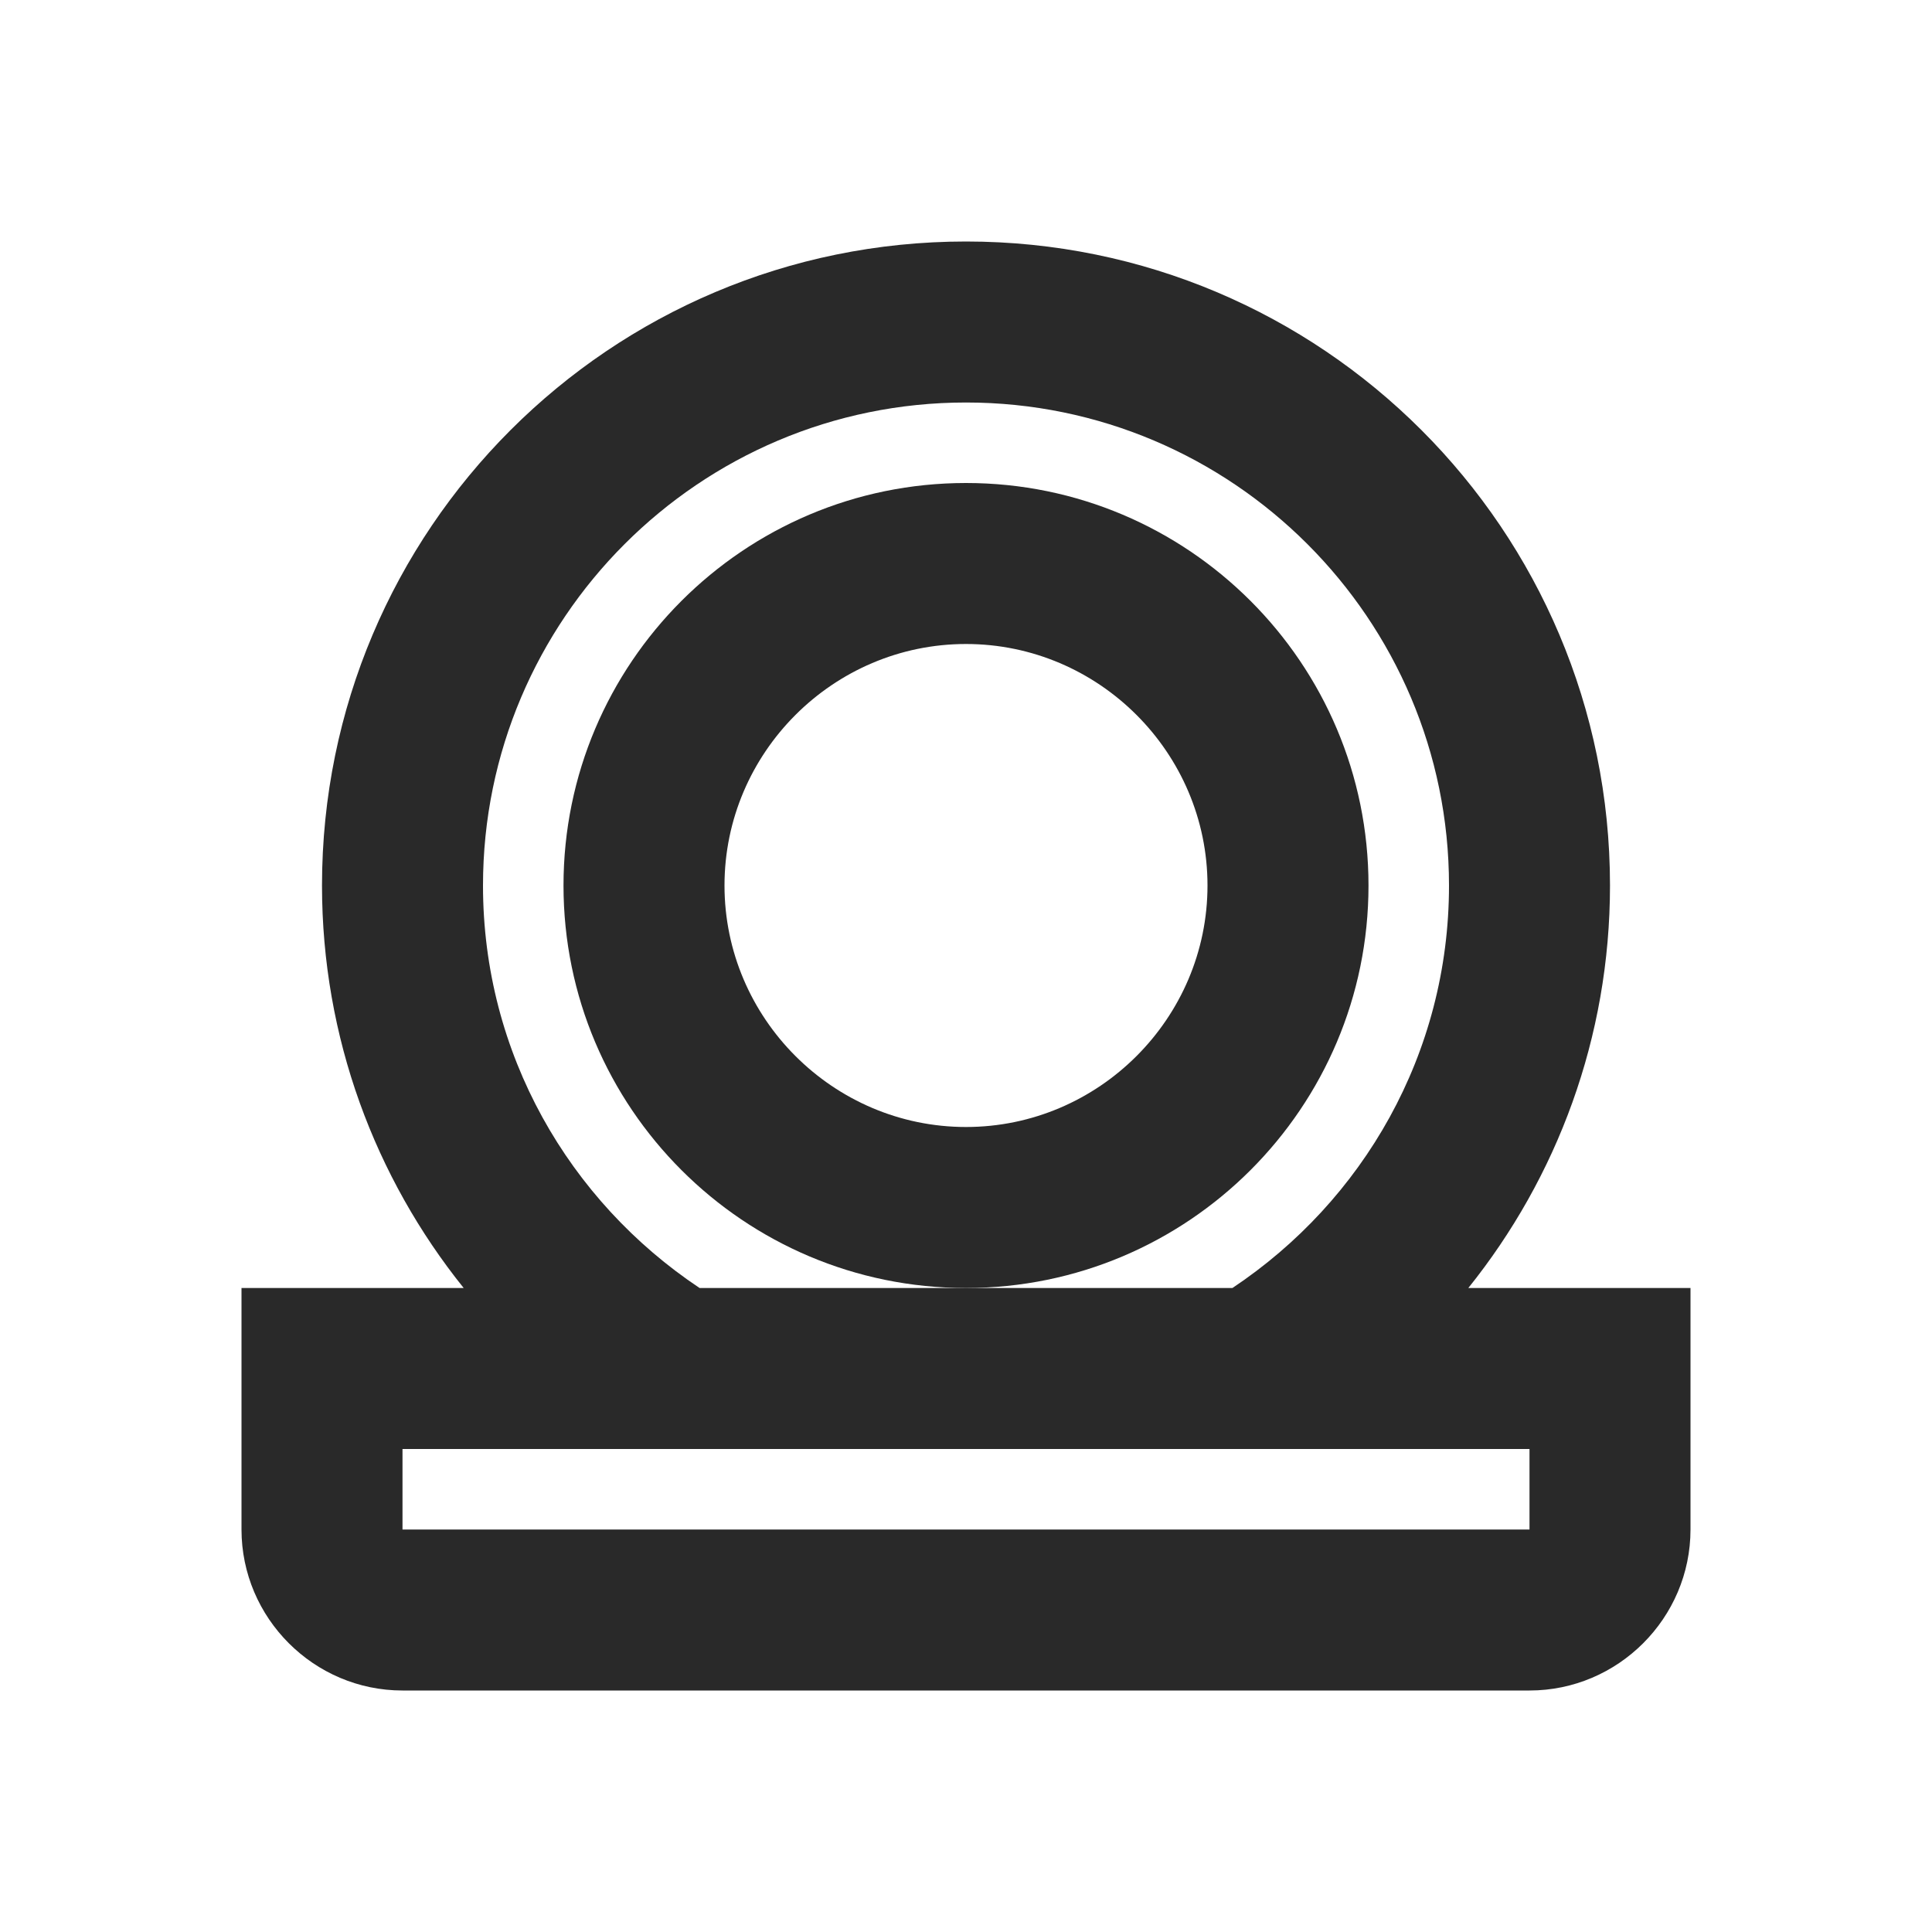
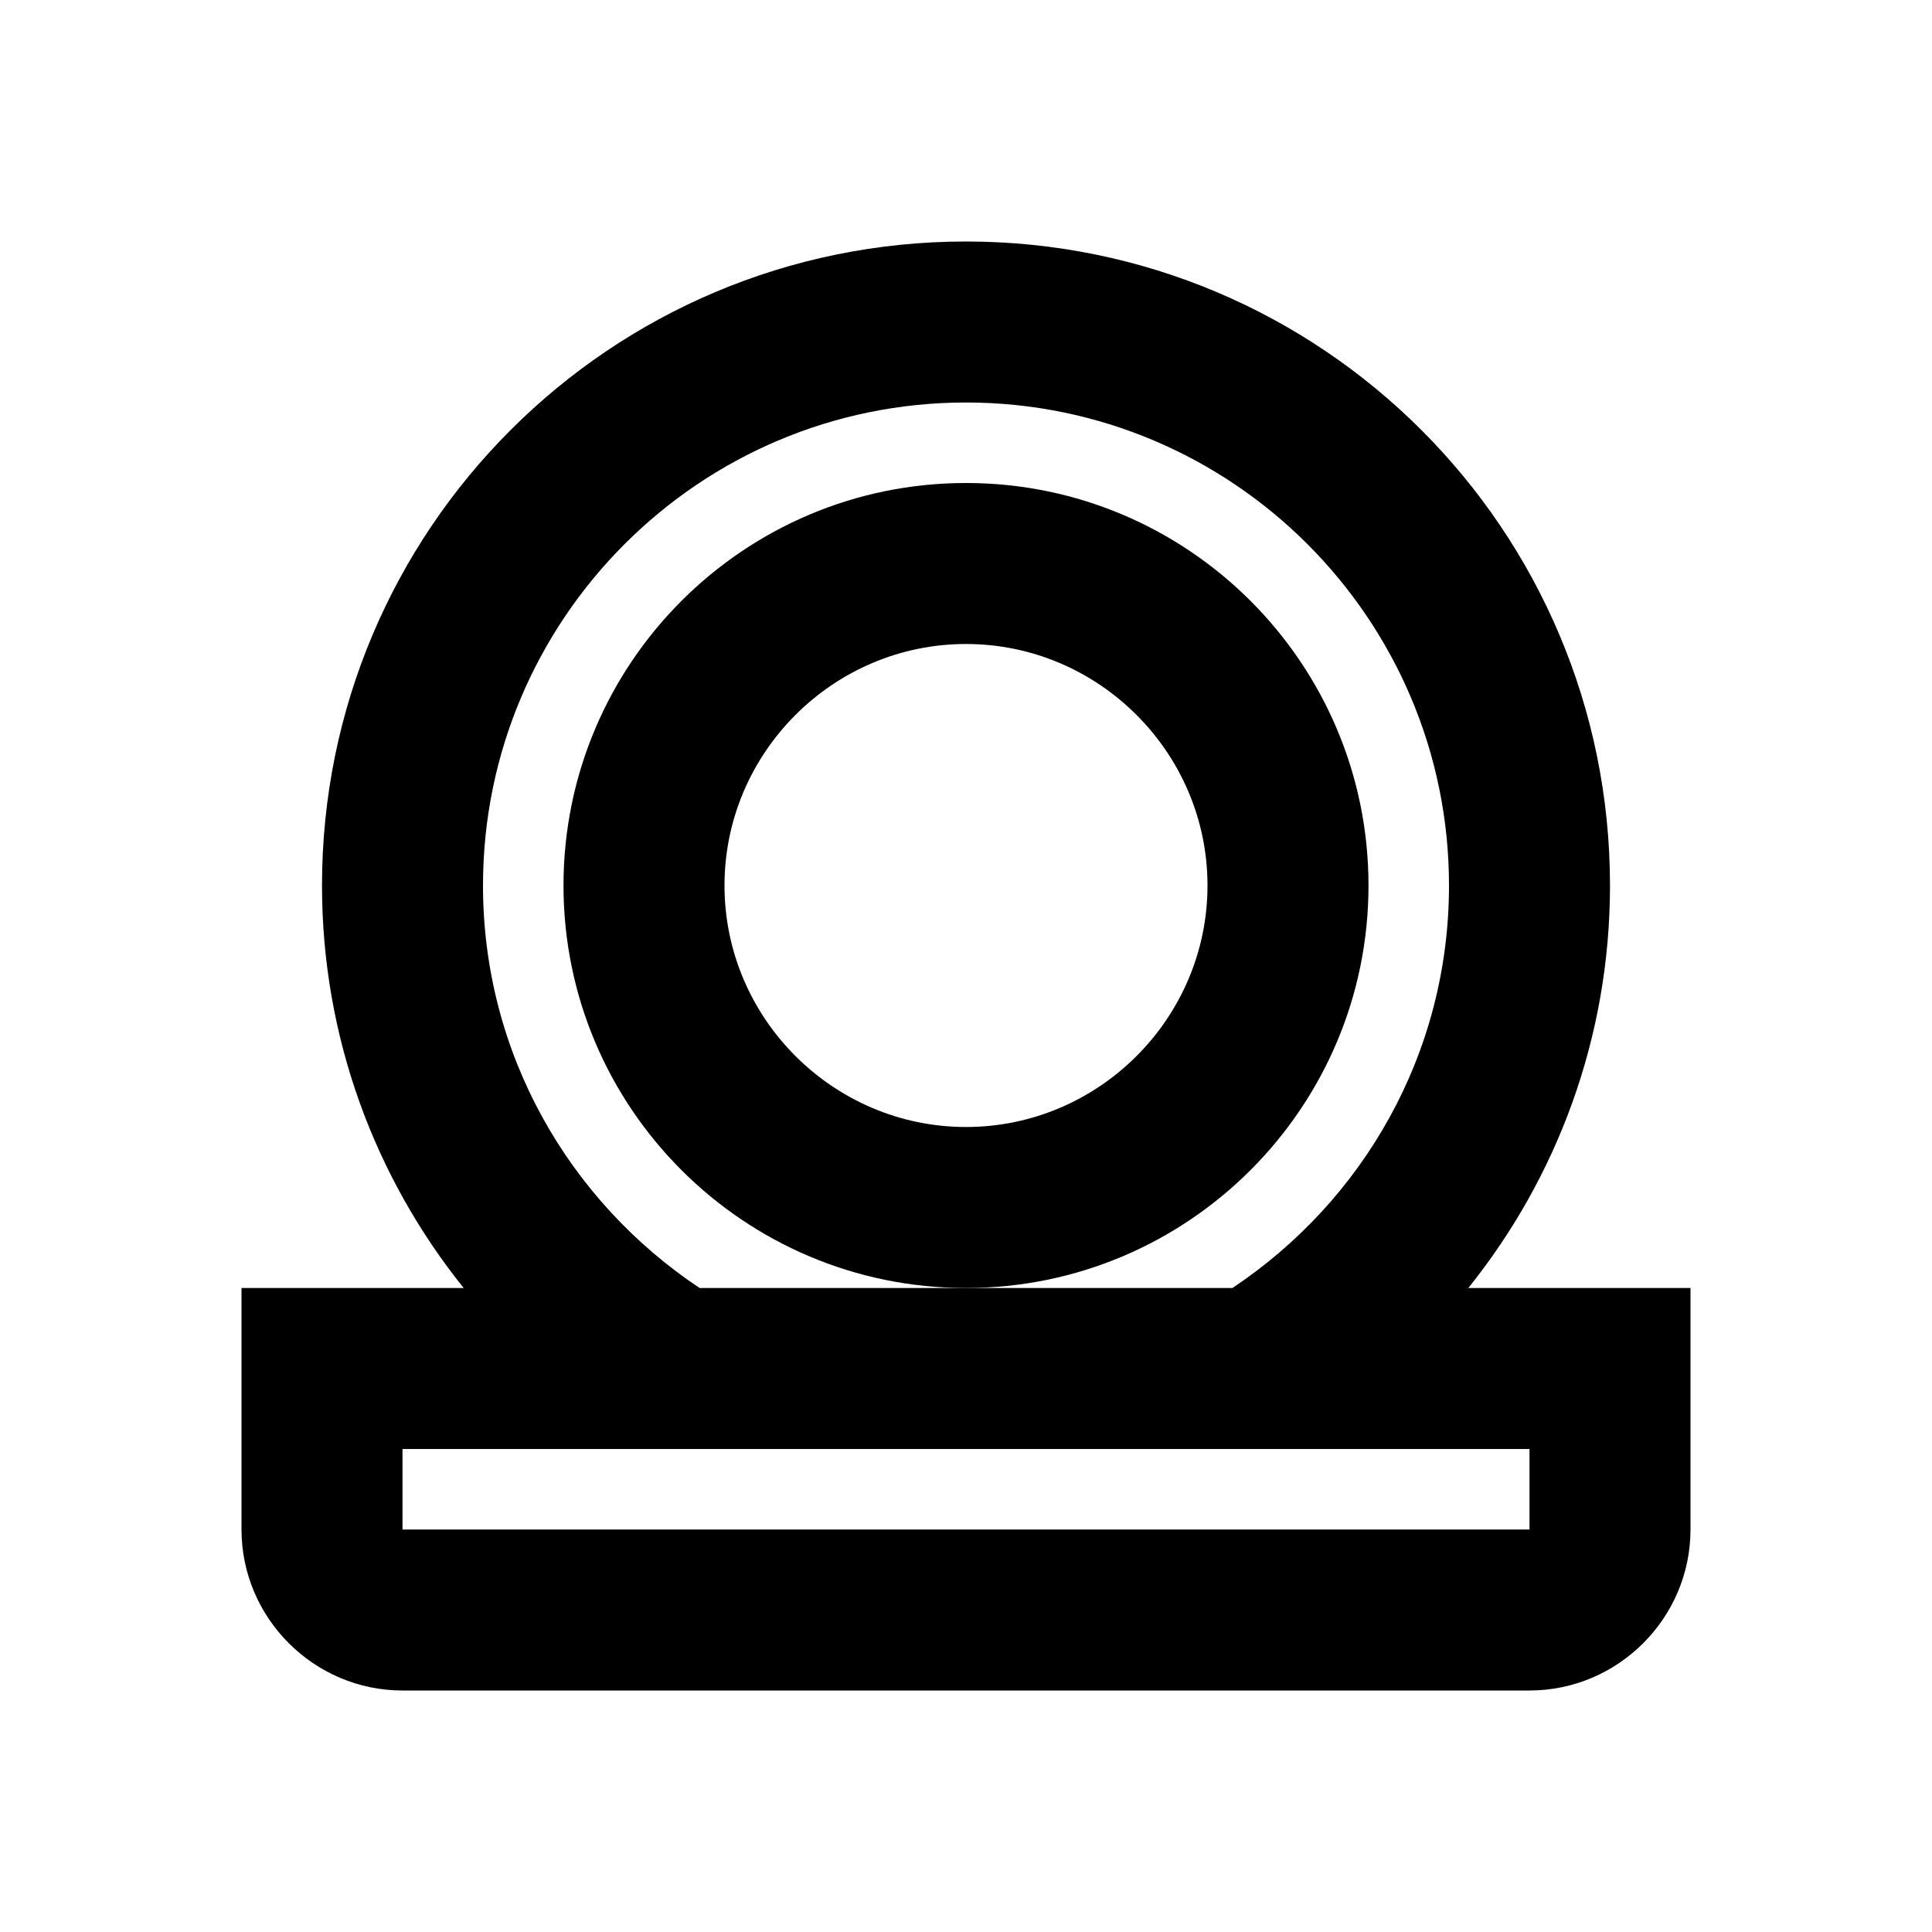
<svg xmlns="http://www.w3.org/2000/svg" width="30" height="30" viewBox="0 0 30 30" fill="none">
-   <path d="M15 10C17.062 10 18.75 11.688 18.75 13.75C18.75 15.812 17.062 17.5 15 17.5C12.938 17.5 11.25 15.812 11.25 13.75C11.25 11.688 12.938 10 15 10ZM15 7.5C11.55 7.5 8.75 10.3 8.75 13.75C8.75 17.2 11.55 20 15 20C18.45 20 21.25 17.2 21.25 13.75C21.25 10.3 18.45 7.5 15 7.5Z" fill="#292929" />
-   <path d="M22.8 20C24.175 18.288 25 16.113 25 13.75C25 8.225 20.525 3.75 15 3.75C9.475 3.75 5 8.225 5 13.75C5 16.113 5.825 18.288 7.2 20H3.75V23.75C3.75 25.125 4.875 26.25 6.25 26.25H23.75C25.125 26.25 26.25 25.125 26.25 23.75V20H22.8ZM7.5 13.75C7.5 9.613 10.863 6.25 15 6.25C19.137 6.25 22.5 9.613 22.5 13.75C22.5 16.363 21.163 18.65 19.137 20H10.863C8.838 18.65 7.5 16.363 7.5 13.75ZM23.75 23.75H6.25V22.5H23.75V23.75Z" fill="#292929" />
+   <path d="M15 10C17.062 10 18.75 11.688 18.75 13.75C18.75 15.812 17.062 17.5 15 17.5C12.938 17.5 11.25 15.812 11.25 13.75C11.25 11.688 12.938 10 15 10ZM15 7.5C11.55 7.5 8.75 10.3 8.75 13.75C8.75 17.2 11.55 20 15 20C18.45 20 21.25 17.2 21.25 13.75C21.25 10.3 18.45 7.5 15 7.5Z" fill="currentColor" />
+   <path d="M22.8 20C24.175 18.288 25 16.113 25 13.75C25 8.225 20.525 3.75 15 3.75C9.475 3.75 5 8.225 5 13.75C5 16.113 5.825 18.288 7.2 20H3.75V23.75C3.75 25.125 4.875 26.25 6.25 26.25H23.75C25.125 26.25 26.25 25.125 26.25 23.75V20H22.8ZM7.5 13.75C7.5 9.613 10.863 6.25 15 6.25C19.137 6.25 22.5 9.613 22.5 13.75C22.5 16.363 21.163 18.65 19.137 20H10.863C8.838 18.65 7.5 16.363 7.5 13.75ZM23.75 23.75H6.25V22.5H23.75V23.75Z" fill="currentColor" />
</svg>
